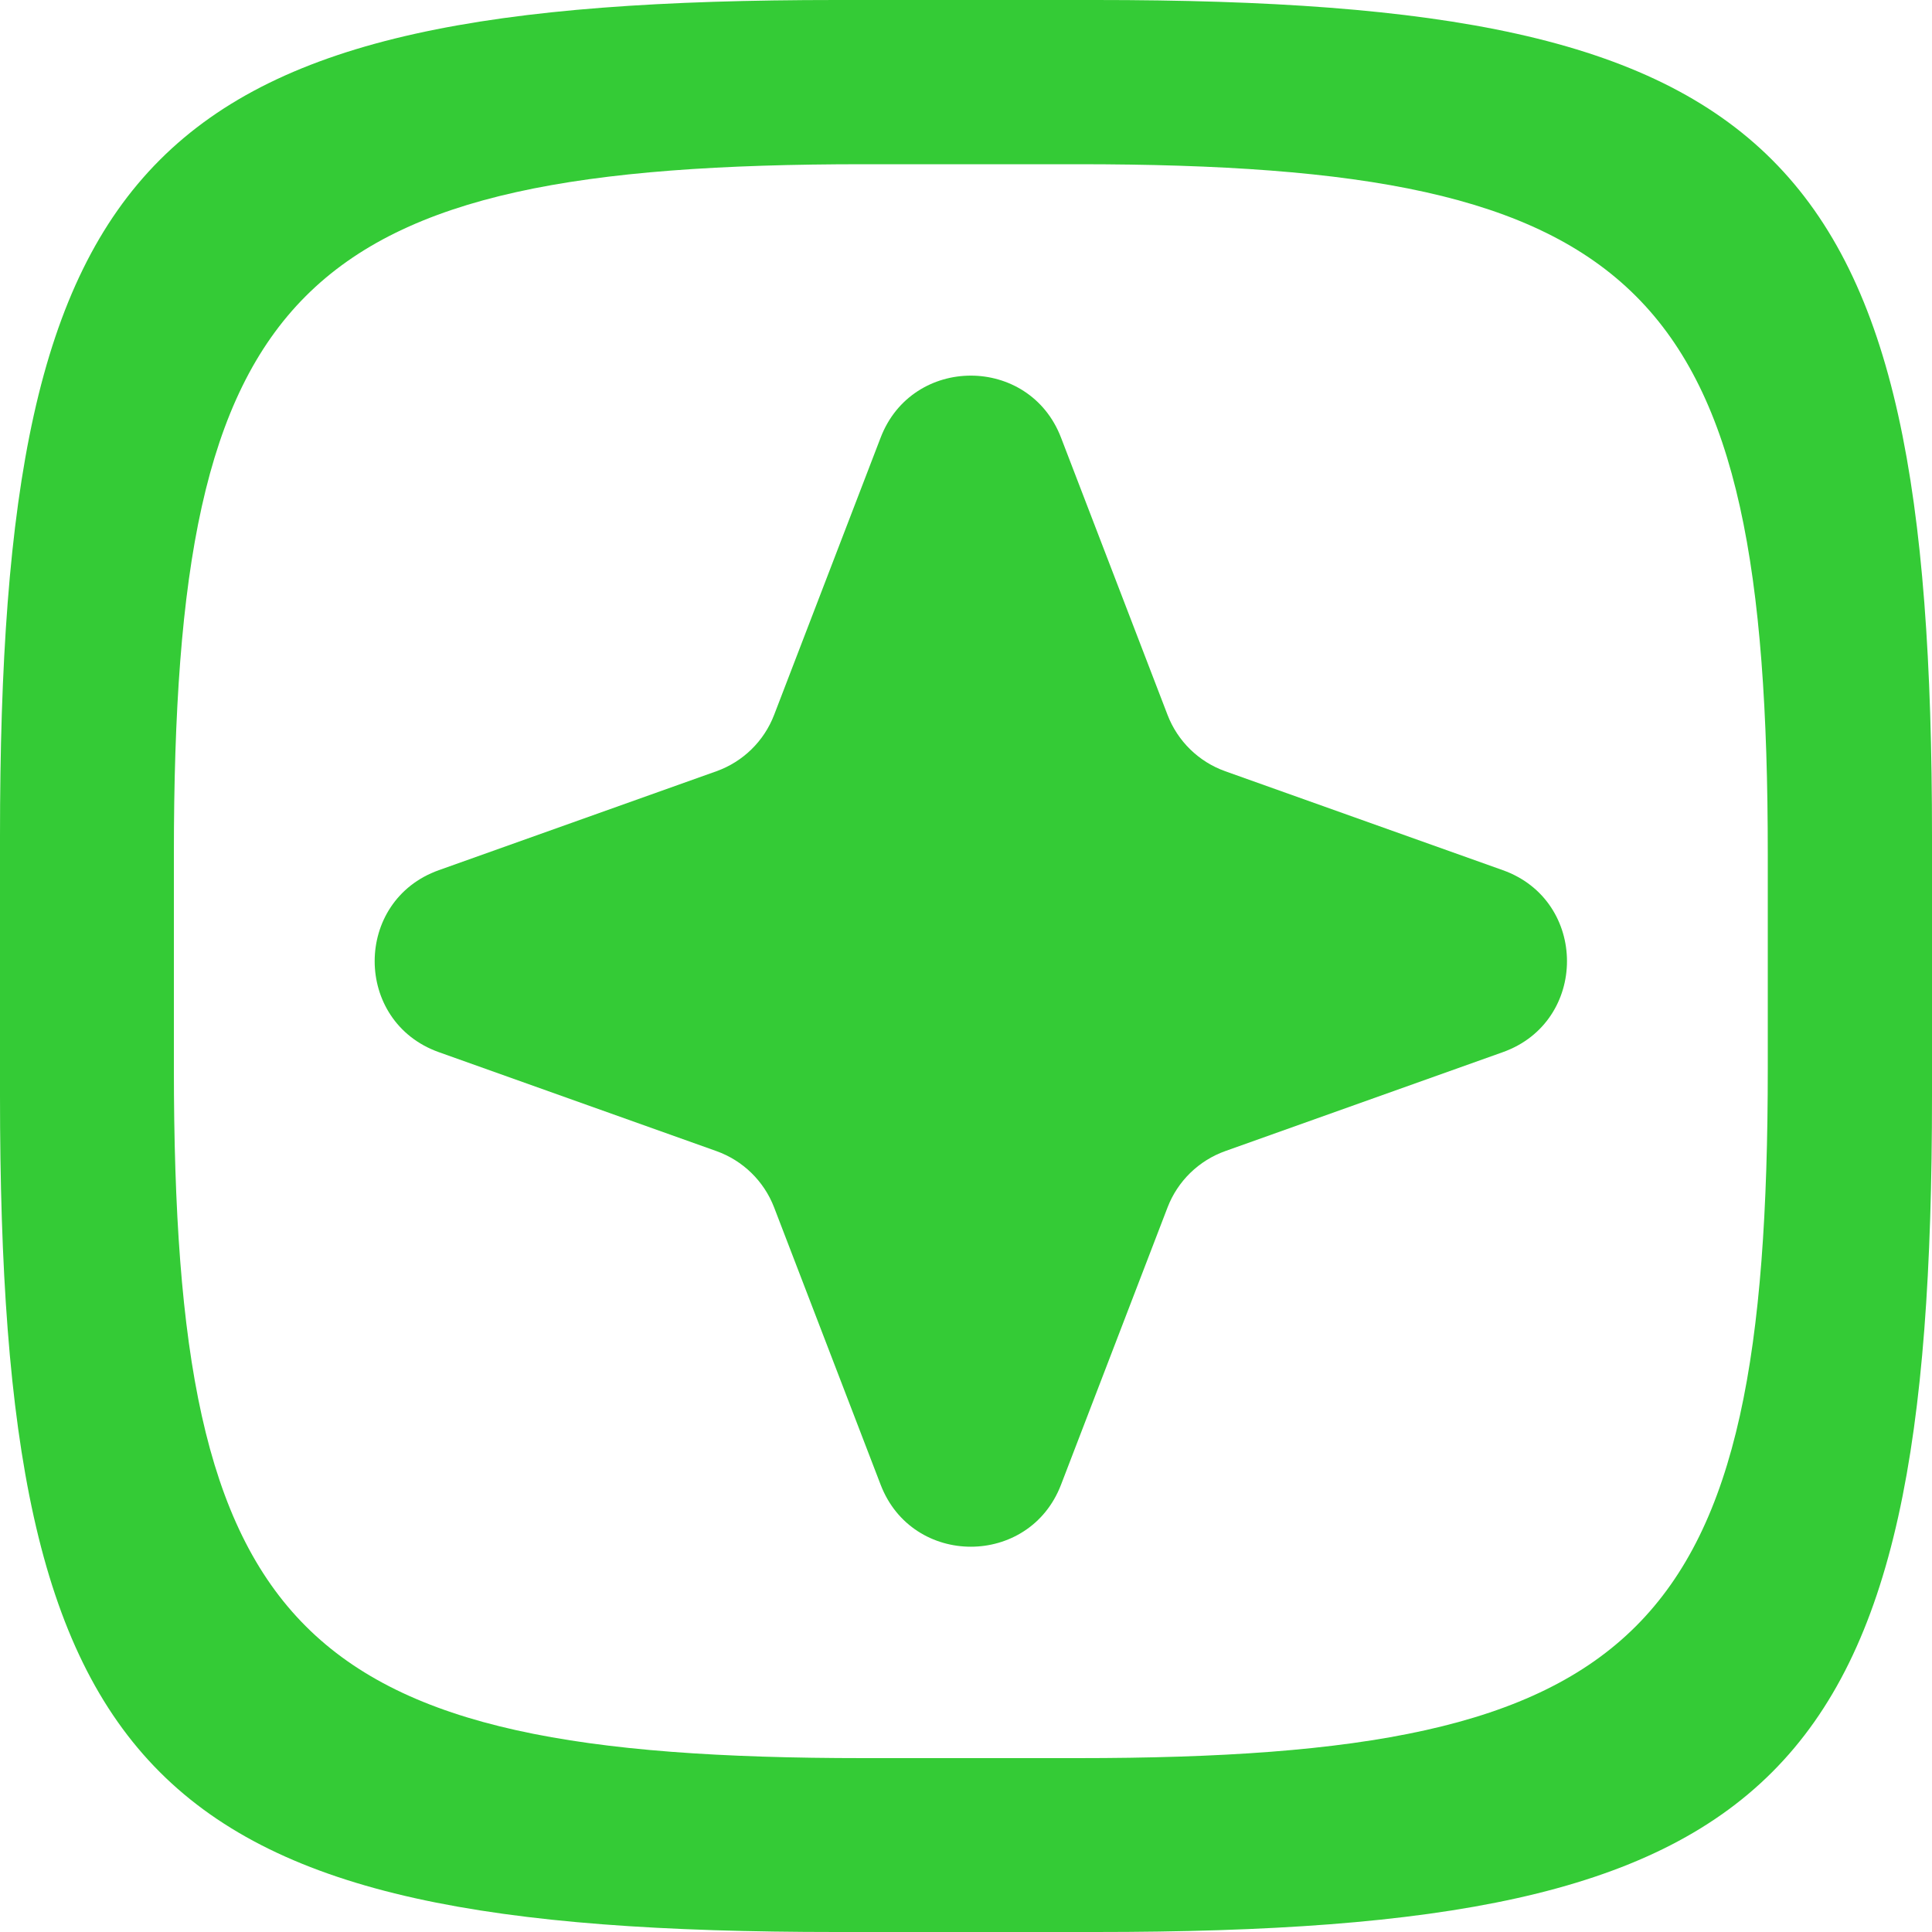
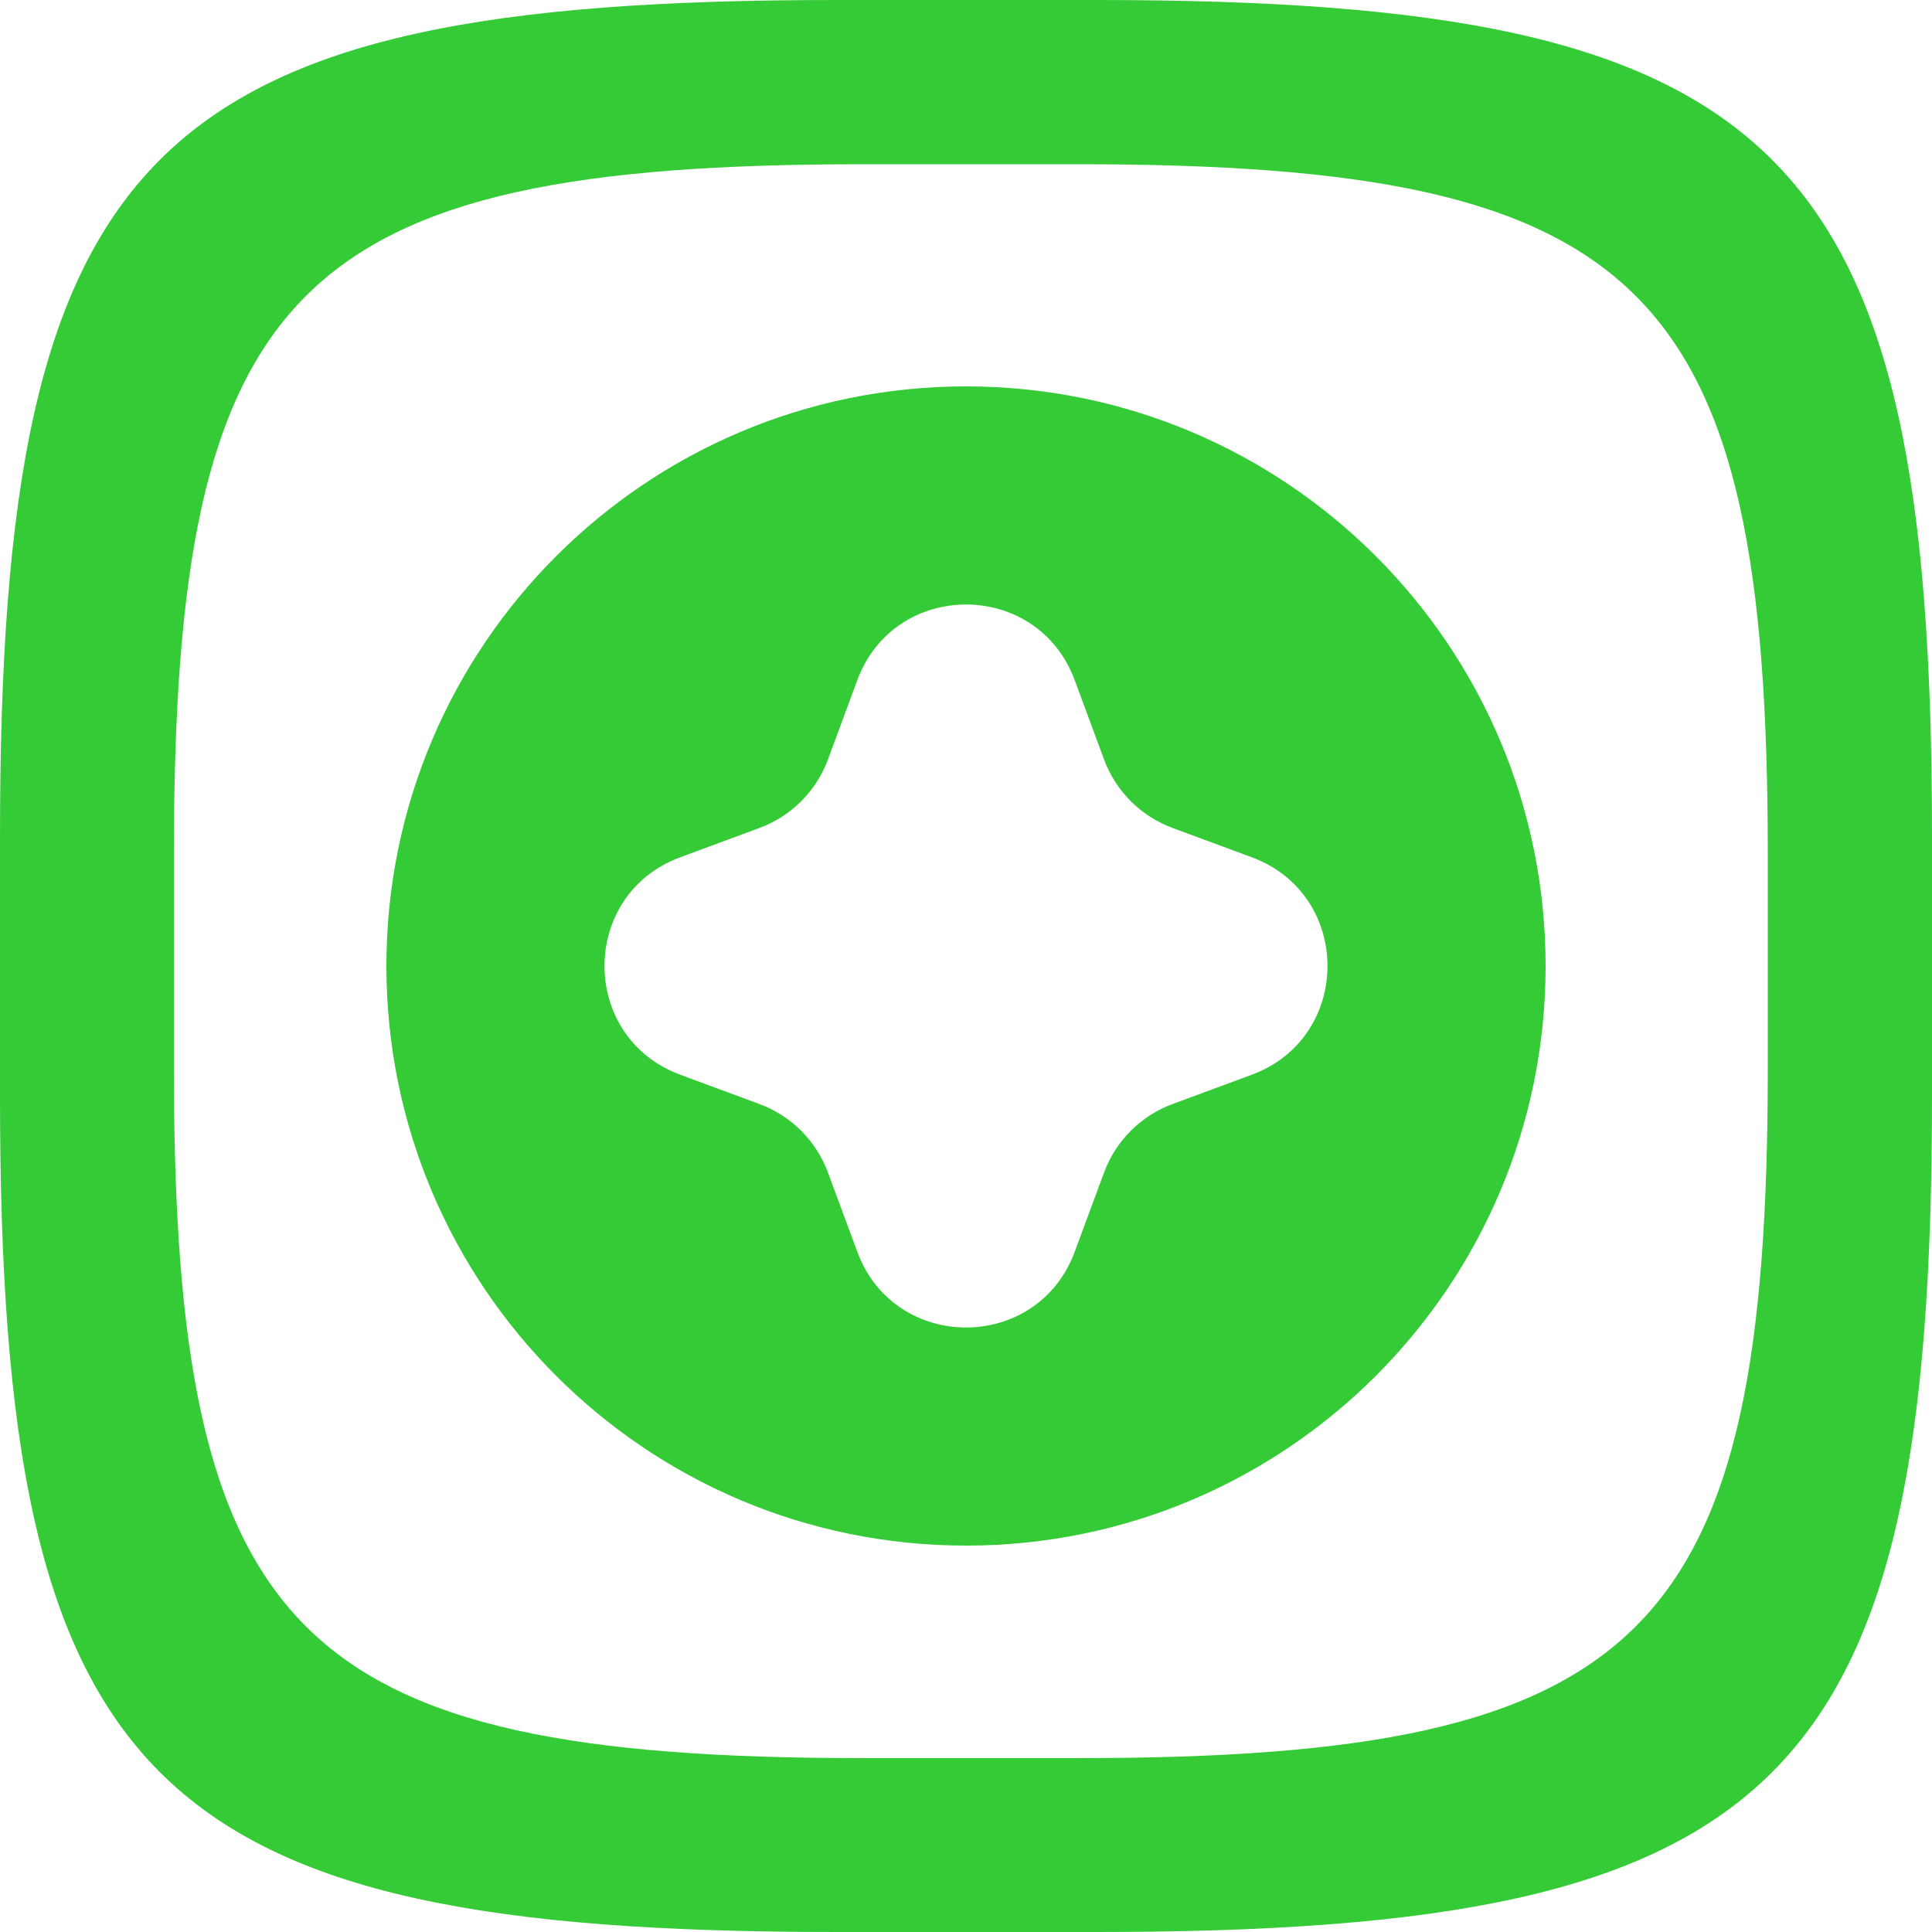
- <svg xmlns="http://www.w3.org/2000/svg" width="200" height="200" viewBox="0 0 200 200" fill="none">
-   <path fill-rule="evenodd" clip-rule="evenodd" d="M113.44 0C184.722 6.10648e-05 200 15.278 200 86.56V113.44C200 184.722 184.722 200 113.44 200H86.56C15.278 200 6.10494e-05 184.722 0 113.44V86.56C6.10648e-05 15.278 15.278 6.10494e-05 86.56 0H113.44ZM89.412 17C30.604 17 18 29.604 18 88.412V110.588C18 169.396 30.604 182 89.412 182H111.588C170.396 182 183 169.396 183 110.588V88.412C183 29.604 170.396 17 111.588 17H89.412Z" fill="#34CB36" />
-   <path d="M91.165 45.298C94.451 36.747 106.549 36.747 109.835 45.298L120.864 74.007C121.91 76.731 124.094 78.862 126.842 79.841L155.571 90.08C164.428 93.237 164.428 105.763 155.571 108.92L126.842 119.159C124.094 120.139 121.91 122.269 120.864 124.992L109.835 153.702C106.549 162.253 94.451 162.253 91.165 153.702L80.136 124.992C79.09 122.269 76.906 120.139 74.158 119.159L45.429 108.92C36.572 105.763 36.572 93.237 45.429 90.08L74.158 79.841C76.906 78.862 79.09 76.731 80.136 74.007L91.165 45.298Z" fill="#34CB36" />
+ <svg xmlns="http://www.w3.org/2000/svg" width="1024" height="1024" viewBox="0 0 1024 1024" fill="none">
+   <path fill-rule="evenodd" clip-rule="evenodd" d="M580.815 0C945.777 0 1024 78.223 1024 443.185V580.815C1024 945.777 945.777 1024 580.815 1024H443.185C78.223 1024 0 945.777 0 580.815V443.185C0 78.223 78.223 0 443.185 0H580.815ZM457.79 87.04C156.694 87.04 92.16 151.574 92.16 452.67V566.21C92.16 867.306 156.694 931.84 457.79 931.84H571.33C872.426 931.84 936.96 867.306 936.96 566.21V452.67C936.96 151.574 872.426 87.04 571.33 87.04H457.79Z" fill="#34CB36" />
+   <path fill-rule="evenodd" clip-rule="evenodd" d="M512 204.8C681.662 204.8 819.2 342.338 819.2 512C819.2 681.662 681.662 819.2 512 819.2C342.338 819.2 204.8 681.662 204.8 512C204.8 342.338 342.338 204.8 512 204.8ZM569.62 360.52C549.826 307.03 474.174 307.03 454.38 360.52L438.83 402.535C432.607 419.35 419.35 432.607 402.535 438.83L360.52 454.38C307.03 474.174 307.03 549.826 360.52 569.62L402.535 585.17C419.35 591.393 432.607 604.65 438.83 621.465L454.38 663.48C474.174 716.97 549.826 716.97 569.62 663.48L585.17 621.465C591.393 604.65 604.65 591.393 621.465 585.17L663.48 569.62C716.97 549.826 716.97 474.174 663.48 454.38L621.465 438.83C604.65 432.607 591.393 419.35 585.17 402.535L569.62 360.52Z" fill="#34CB36" />
</svg>
